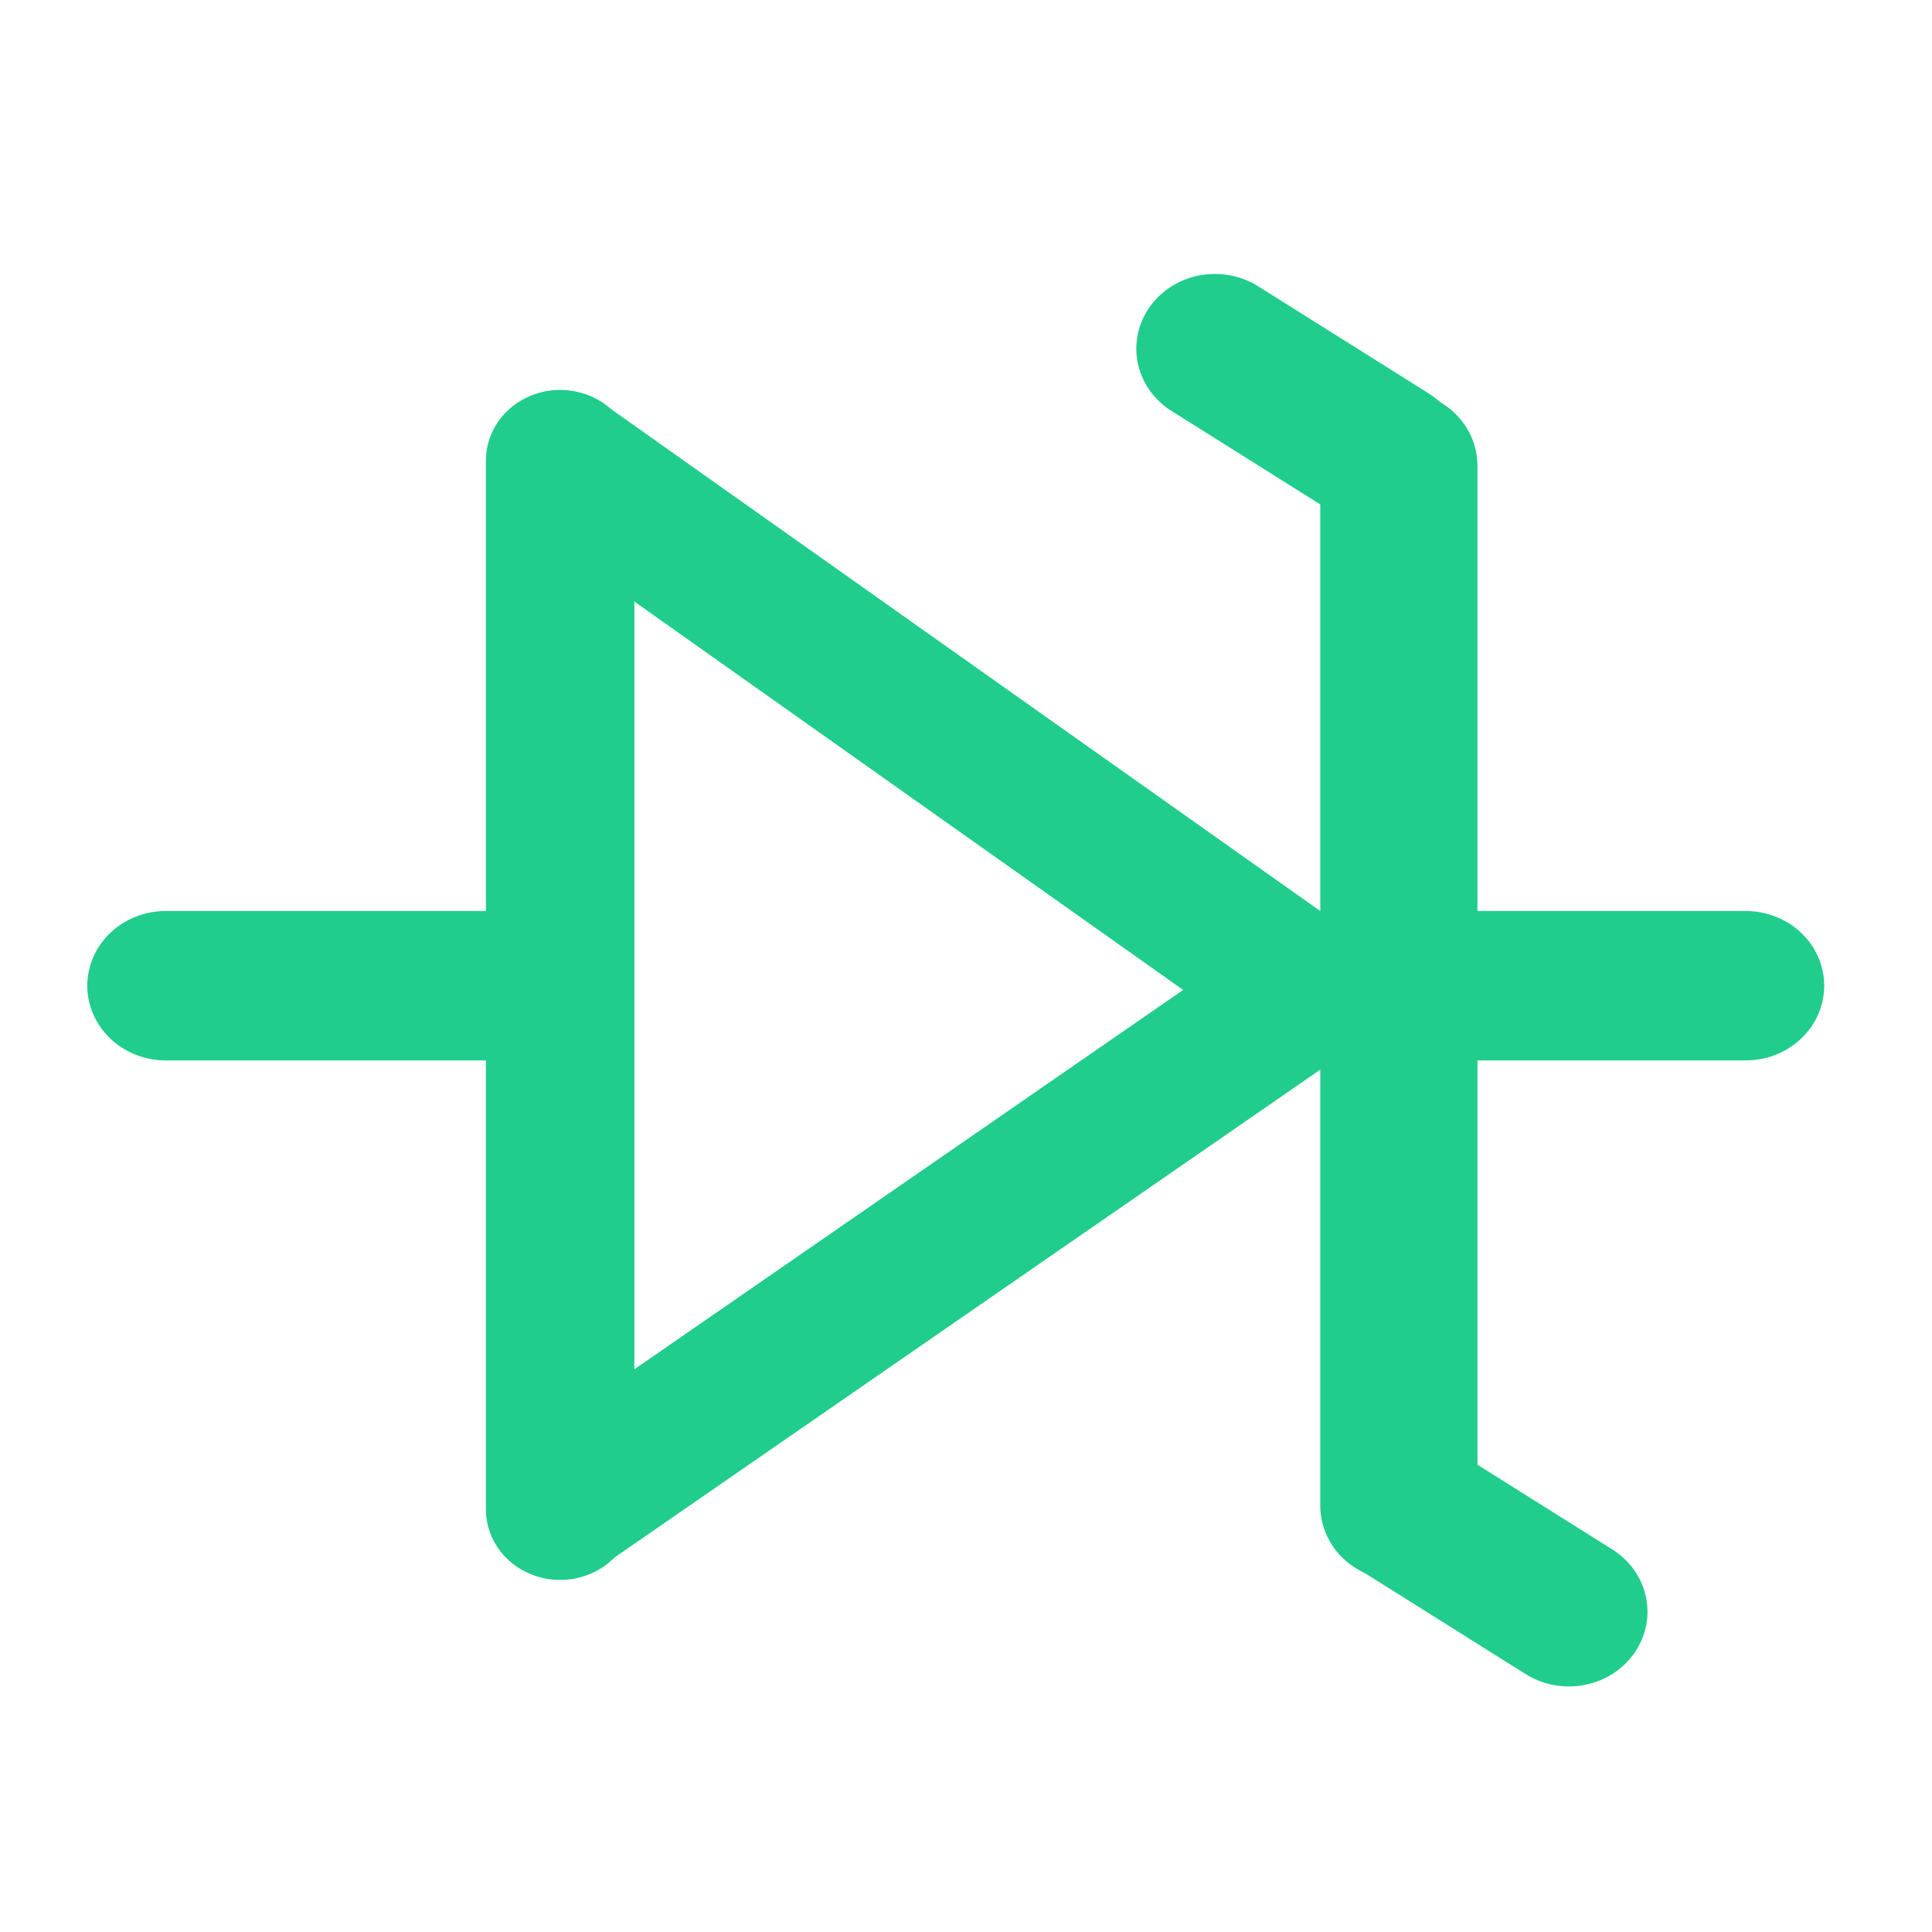
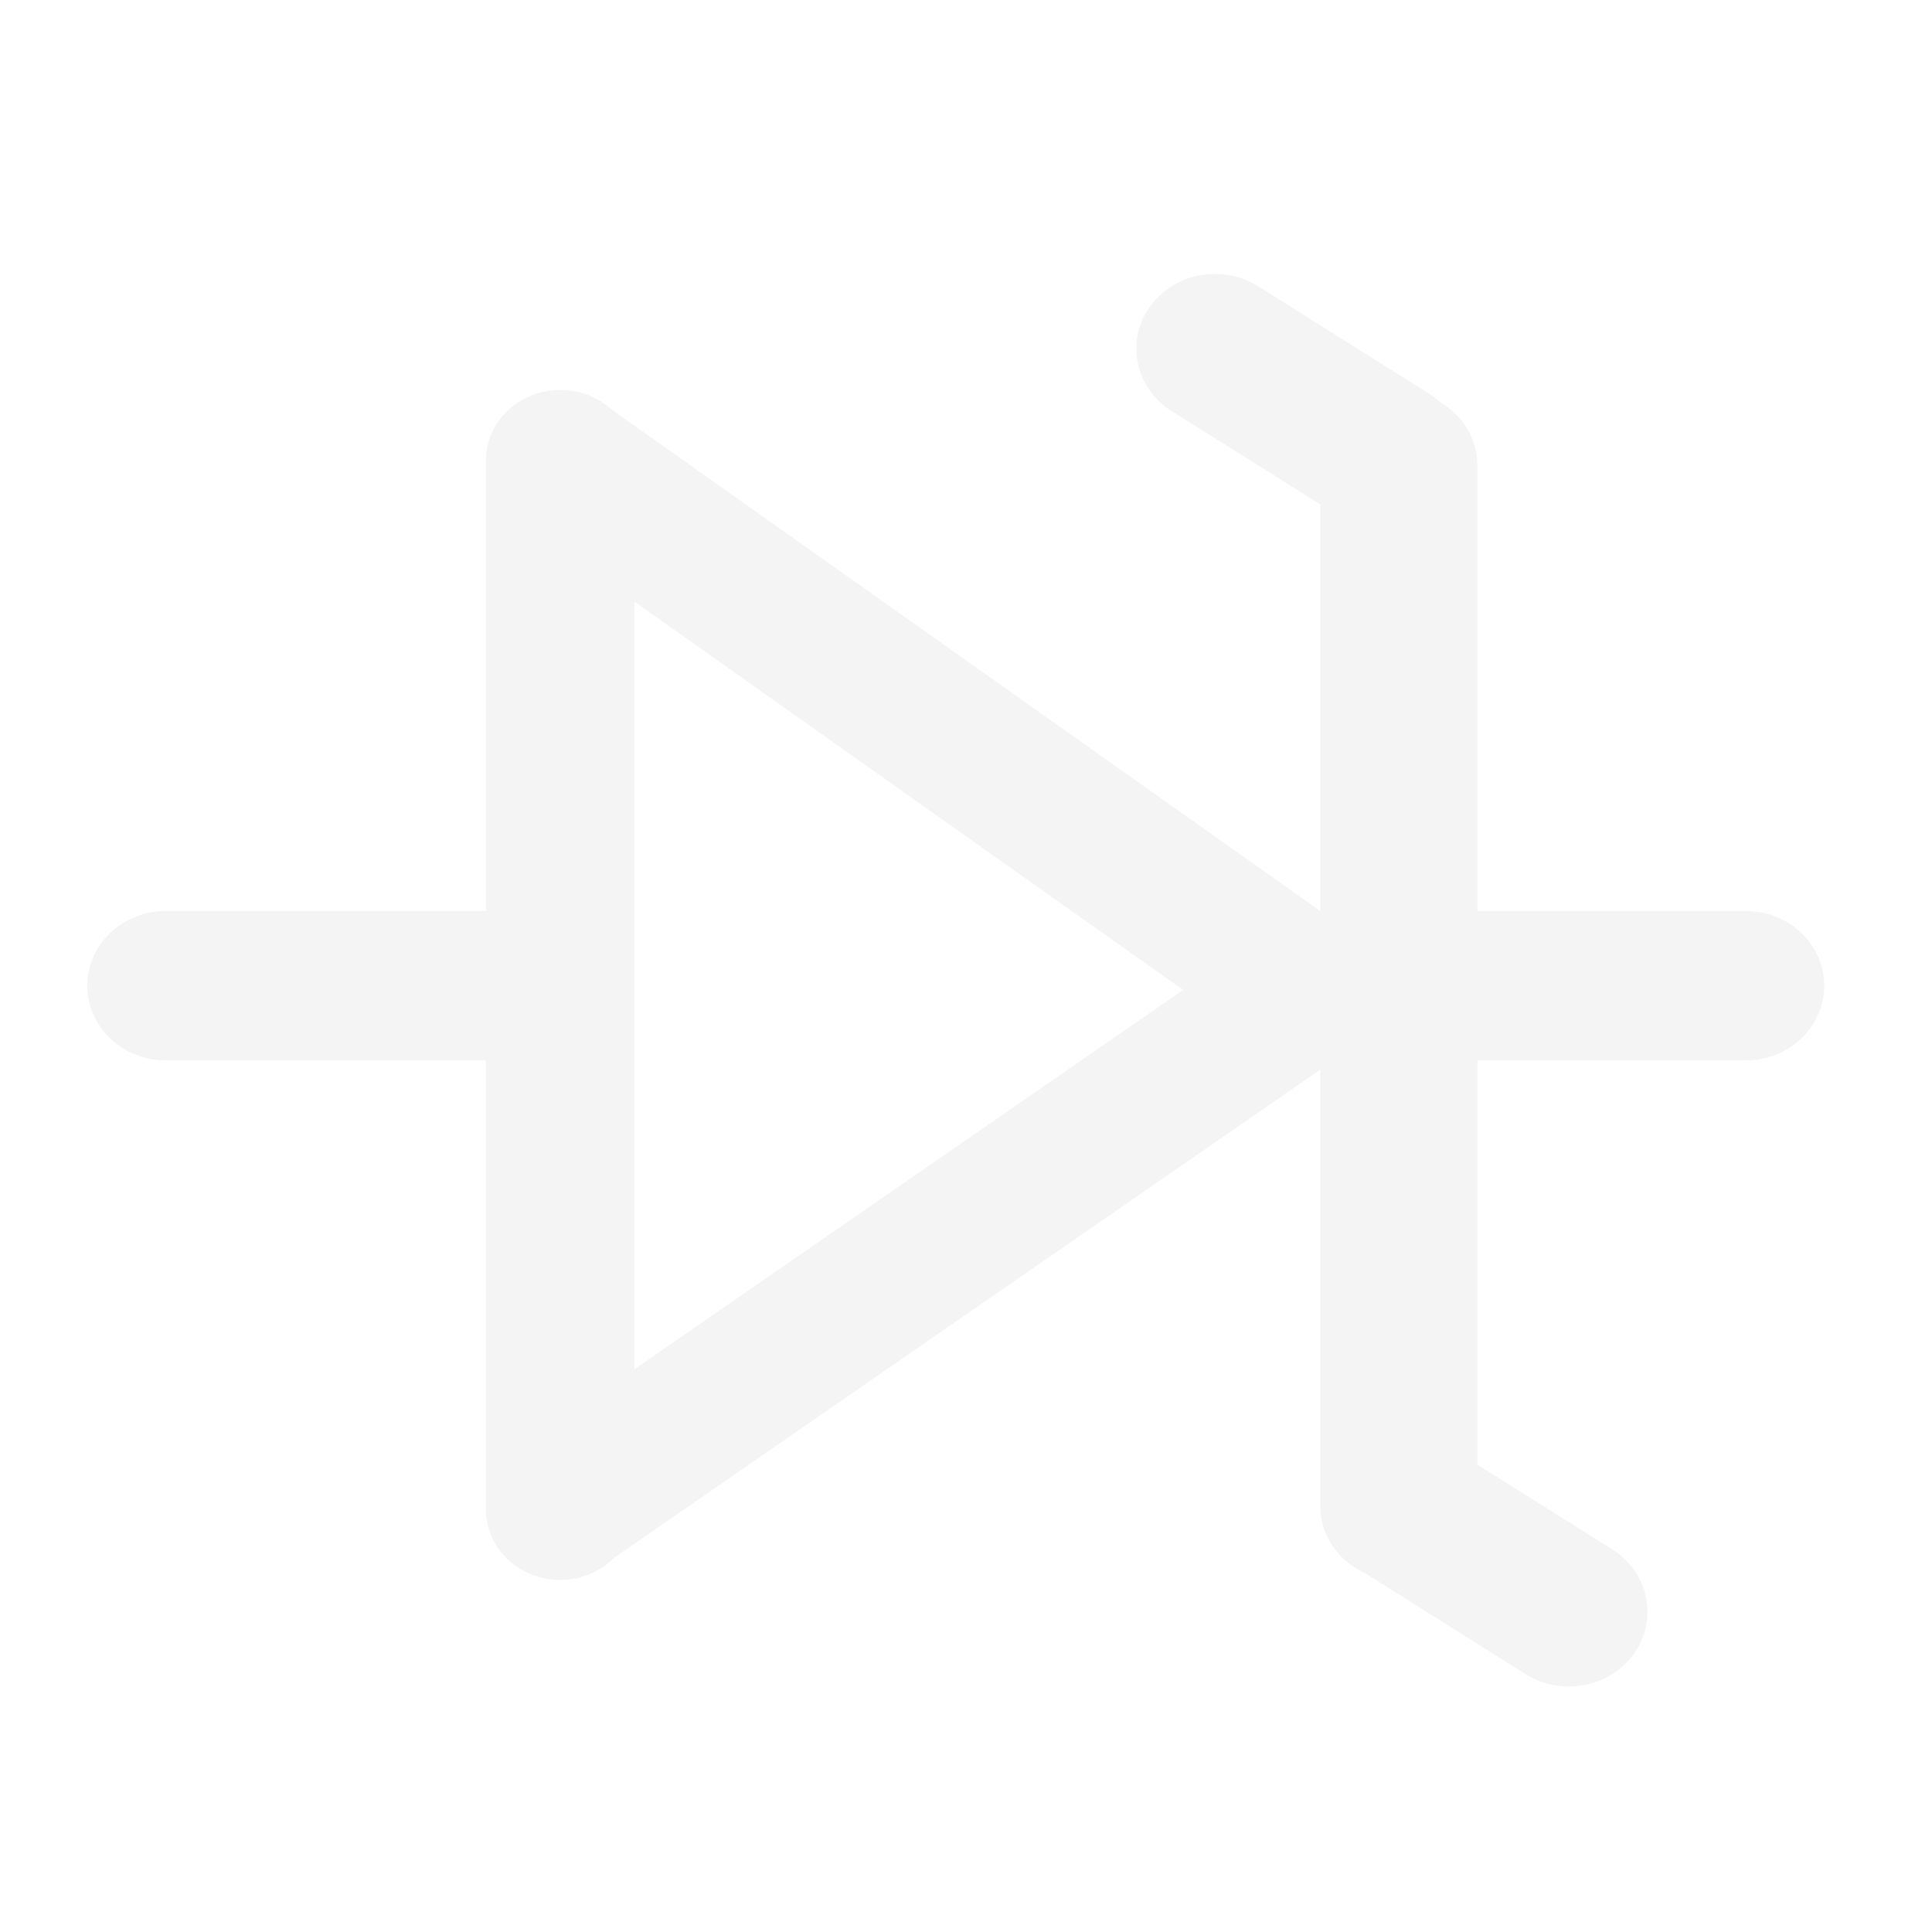
<svg xmlns="http://www.w3.org/2000/svg" viewBox="0 0 100 100" version="1.1" x="0px" y="0px" id="svg10" width="3cm" height="3cm">
  <defs id="defs10" />
-   <g transform="matrix(1.081134,0,0,1.027887,-5.842784,-1016.198)" id="g8" style="fill:#20cd8d;fill-opacity:1;stroke:#20cd8d;stroke-opacity:1">
-     <path style="display:inline;opacity:1;fill:#20cd8d;fill-rule:evenodd;stroke:#20cd8d;stroke-width:7.525;stroke-linecap:round;stroke-linejoin:miter;stroke-miterlimit:4;stroke-dasharray:none;stroke-opacity:1;fill-opacity:1" d="m 13.345,1038.264 h 16.348 v 0 0 0" id="path1" />
-     <path style="display:inline;opacity:1;fill:#20cd8d;fill-rule:evenodd;stroke:#20cd8d;stroke-width:7.107;stroke-linecap:round;stroke-linejoin:miter;stroke-miterlimit:4;stroke-dasharray:none;stroke-opacity:1;fill-opacity:1" d="m 32.221,1011.816 v 52.818" id="path2" />
-     <path style="display:inline;opacity:1;fill:#20cd8d;fill-rule:evenodd;stroke:#20cd8d;stroke-width:7.525;stroke-linecap:round;stroke-linejoin:miter;stroke-miterlimit:4;stroke-dasharray:none;stroke-opacity:1;fill-opacity:1" d="m 72.376,1012.079 v 52.371" id="path3" />
-     <path style="display:inline;opacity:1;fill:#20cd8d;fill-rule:evenodd;stroke:#20cd8d;stroke-width:7.107;stroke-linecap:round;stroke-linejoin:miter;stroke-miterlimit:4;stroke-dasharray:none;stroke-opacity:1;fill-opacity:1" d="m 32.244,1011.862 35.151,26.165" id="path4" />
-     <path style="display:inline;opacity:1;fill:#20cd8d;fill-rule:evenodd;stroke:#20cd8d;stroke-width:7.107;stroke-linecap:round;stroke-linejoin:miter;stroke-miterlimit:4;stroke-dasharray:none;stroke-opacity:1;fill-opacity:1" d="m 32.24,1064.543 35.351,-25.703" id="path5" />
-     <path style="display:inline;opacity:1;fill:#20cd8d;fill-rule:evenodd;stroke:#20cd8d;stroke-width:7.525;stroke-linecap:round;stroke-linejoin:miter;stroke-miterlimit:4;stroke-dasharray:none;stroke-opacity:1;fill-opacity:1" d="m 72.629,1038.264 h 16.348 v 0 0 0" id="path6" />
-     <path style="display:inline;opacity:1;fill:#20cd8d;fill-rule:evenodd;stroke:#20cd8d;stroke-width:7.525;stroke-linecap:round;stroke-linejoin:miter;stroke-miterlimit:4;stroke-dasharray:none;stroke-opacity:1;fill-opacity:1" d="m 63.568,1006.185 8.151,5.386 v 0 0 0" id="path7" />
-     <path style="display:inline;opacity:1;fill:#20cd8d;fill-rule:evenodd;stroke:#20cd8d;stroke-width:7.525;stroke-linecap:round;stroke-linejoin:miter;stroke-miterlimit:4;stroke-dasharray:none;stroke-opacity:1;fill-opacity:1" d="m 72.406,1064.428 8.11,5.359 v 0 0 0" id="path8" />
+   <g transform="matrix(1.081134,0,0,1.027887,-5.842784,-1016.198)" id="g8" style="fill:#f4f4f4;fill-opacity:1;stroke:#f4f4f4;stroke-opacity:1">
+     <path style="display:inline;opacity:1;fill:#f4f4f4;fill-rule:evenodd;stroke:#f4f4f4;stroke-width:7.525;stroke-linecap:round;stroke-linejoin:miter;stroke-miterlimit:4;stroke-dasharray:none;stroke-opacity:1;fill-opacity:1" d="m 13.345,1038.264 h 16.348 v 0 0 0" id="path1" />
+     <path style="display:inline;opacity:1;fill:#f4f4f4;fill-rule:evenodd;stroke:#f4f4f4;stroke-width:7.107;stroke-linecap:round;stroke-linejoin:miter;stroke-miterlimit:4;stroke-dasharray:none;stroke-opacity:1;fill-opacity:1" d="m 32.221,1011.816 v 52.818" id="path2" />
+     <path style="display:inline;opacity:1;fill:#f4f4f4;fill-rule:evenodd;stroke:#f4f4f4;stroke-width:7.525;stroke-linecap:round;stroke-linejoin:miter;stroke-miterlimit:4;stroke-dasharray:none;stroke-opacity:1;fill-opacity:1" d="m 72.376,1012.079 v 52.371" id="path3" />
+     <path style="display:inline;opacity:1;fill:#f4f4f4;fill-rule:evenodd;stroke:#f4f4f4;stroke-width:7.107;stroke-linecap:round;stroke-linejoin:miter;stroke-miterlimit:4;stroke-dasharray:none;stroke-opacity:1;fill-opacity:1" d="m 32.244,1011.862 35.151,26.165" id="path4" />
+     <path style="display:inline;opacity:1;fill:#f4f4f4;fill-rule:evenodd;stroke:#f4f4f4;stroke-width:7.107;stroke-linecap:round;stroke-linejoin:miter;stroke-miterlimit:4;stroke-dasharray:none;stroke-opacity:1;fill-opacity:1" d="m 32.24,1064.543 35.351,-25.703" id="path5" />
+     <path style="display:inline;opacity:1;fill:#f4f4f4;fill-rule:evenodd;stroke:#f4f4f4;stroke-width:7.525;stroke-linecap:round;stroke-linejoin:miter;stroke-miterlimit:4;stroke-dasharray:none;stroke-opacity:1;fill-opacity:1" d="m 72.629,1038.264 h 16.348 v 0 0 0" id="path6" />
+     <path style="display:inline;opacity:1;fill:#f4f4f4;fill-rule:evenodd;stroke:#f4f4f4;stroke-width:7.525;stroke-linecap:round;stroke-linejoin:miter;stroke-miterlimit:4;stroke-dasharray:none;stroke-opacity:1;fill-opacity:1" d="m 63.568,1006.185 8.151,5.386 v 0 0 0" id="path7" />
+     <path style="display:inline;opacity:1;fill:#f4f4f4;fill-rule:evenodd;stroke:#f4f4f4;stroke-width:7.525;stroke-linecap:round;stroke-linejoin:miter;stroke-miterlimit:4;stroke-dasharray:none;stroke-opacity:1;fill-opacity:1" d="m 72.406,1064.428 8.11,5.359 v 0 0 0" id="path8" />
  </g>
</svg>
